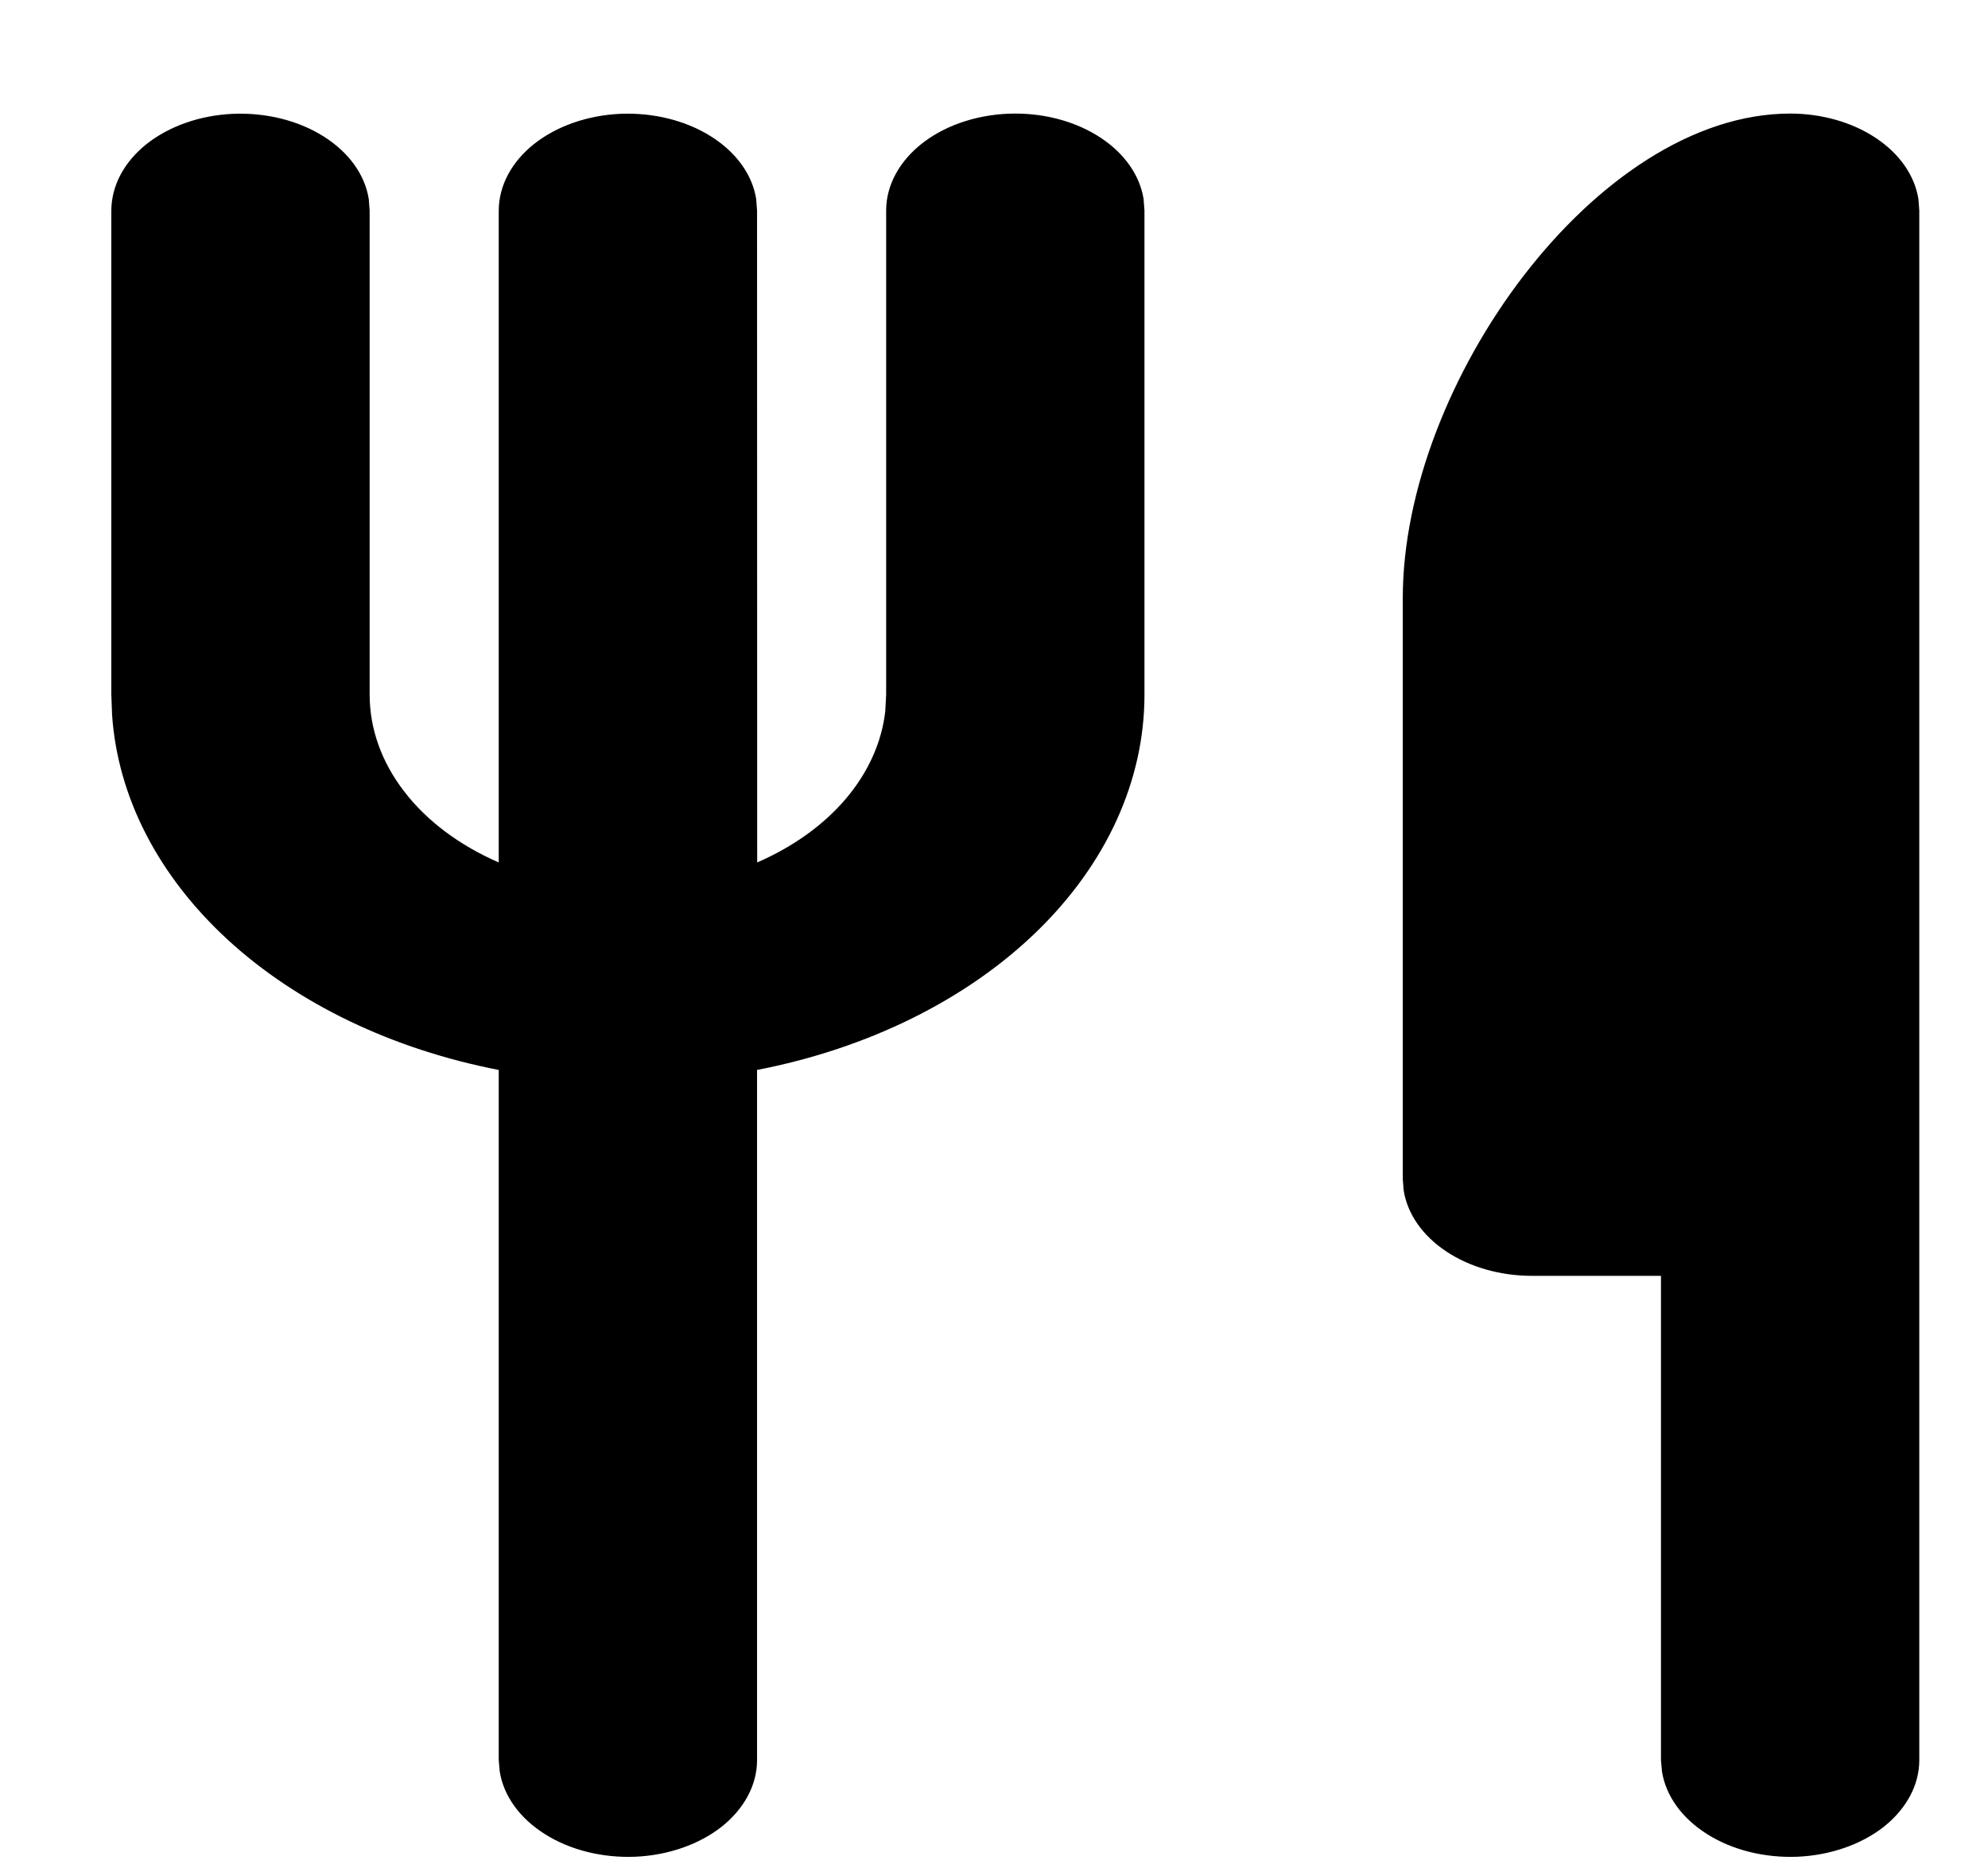
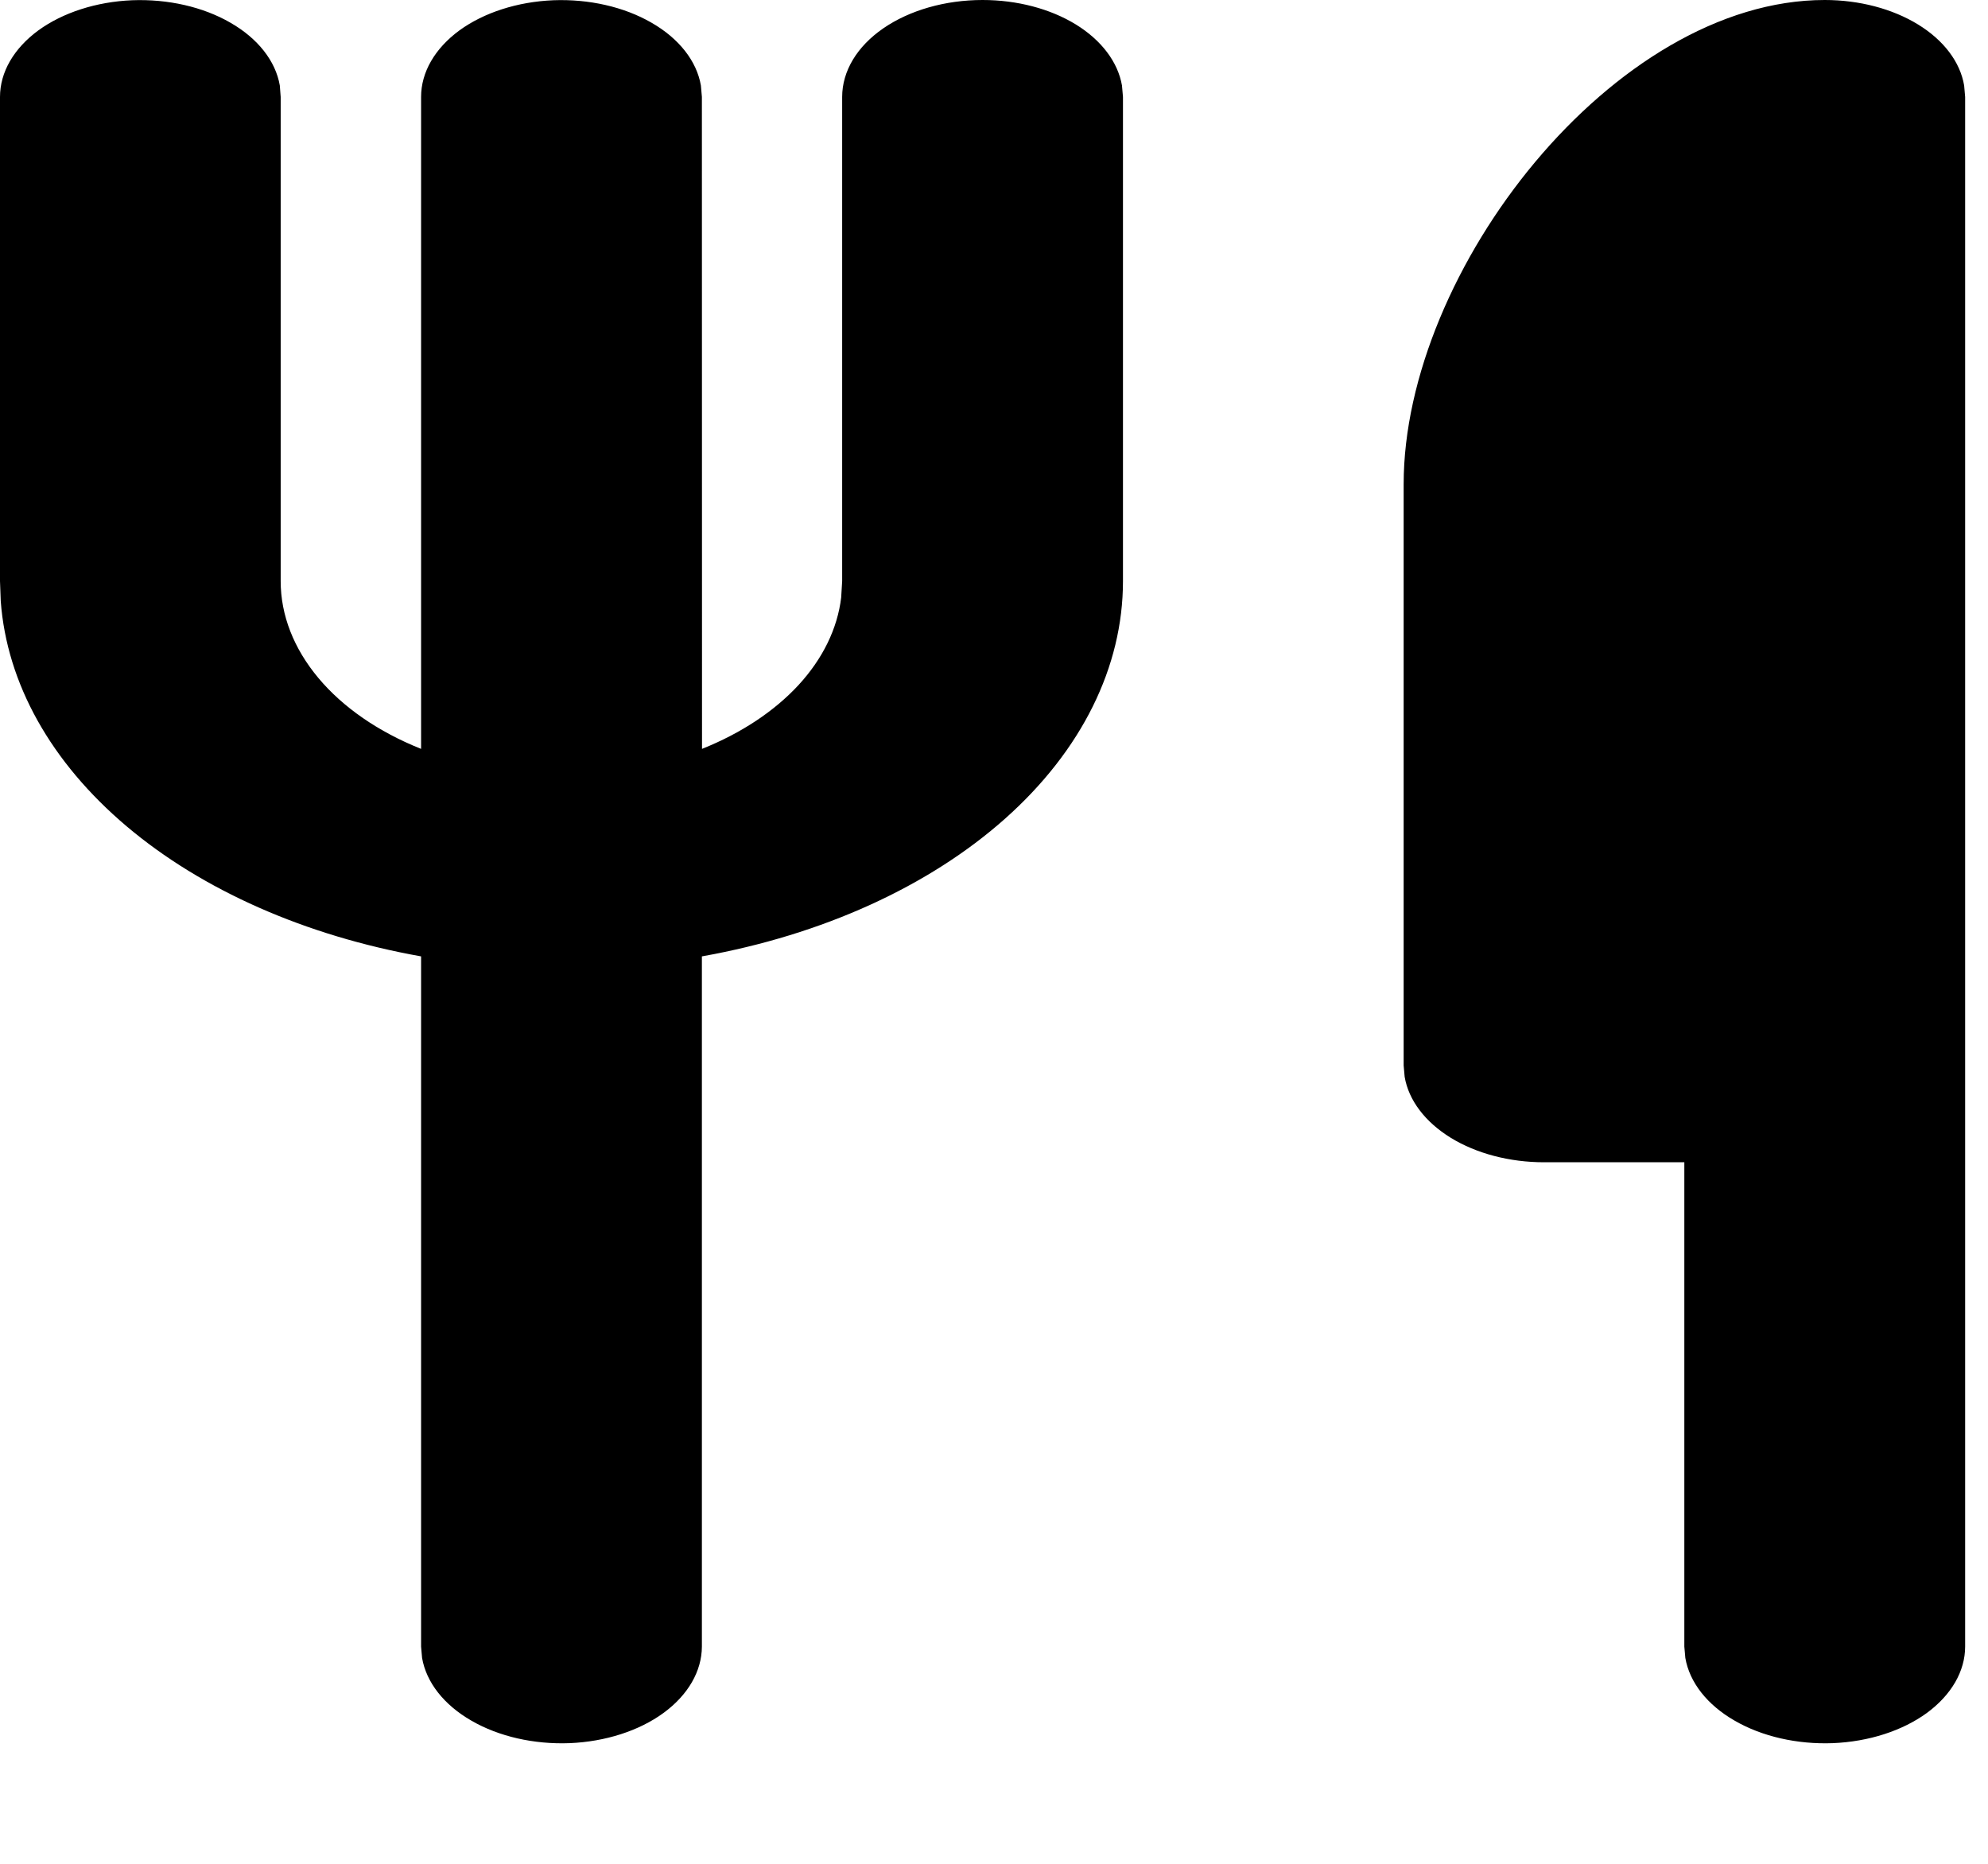
<svg xmlns="http://www.w3.org/2000/svg" width="16" height="15" viewBox="0 0 16 15" fill="none">
-   <path d="M14.408 0.914C14.662 0.914 14.908 0.984 15.098 1.111C15.289 1.238 15.41 1.413 15.44 1.602L15.447 1.694V14.166C15.447 14.364 15.345 14.555 15.164 14.7C14.982 14.844 14.733 14.931 14.469 14.943C14.204 14.954 13.944 14.89 13.741 14.762C13.538 14.635 13.407 14.454 13.376 14.257L13.368 14.166V10.268H12.329C12.075 10.268 11.829 10.198 11.639 10.071C11.448 9.944 11.327 9.769 11.297 9.58L11.29 9.489V4.812C11.29 3.089 12.849 0.914 14.408 0.914ZM8.172 0.914C8.426 0.914 8.672 0.984 8.862 1.111C9.053 1.238 9.174 1.413 9.204 1.602L9.211 1.694V5.591C9.211 6.282 8.905 6.954 8.34 7.501C7.776 8.047 6.986 8.438 6.093 8.611V14.166C6.093 14.364 5.991 14.555 5.81 14.7C5.628 14.844 5.379 14.931 5.115 14.943C4.85 14.954 4.59 14.89 4.387 14.762C4.184 14.635 4.053 14.454 4.022 14.257L4.014 14.166V8.611C3.158 8.445 2.394 8.078 1.834 7.564C1.274 7.049 0.947 6.415 0.902 5.752L0.896 5.591V1.694C0.897 1.495 0.998 1.304 1.18 1.159C1.362 1.015 1.61 0.928 1.875 0.916C2.139 0.905 2.4 0.969 2.603 1.097C2.806 1.224 2.937 1.405 2.968 1.602L2.975 1.694V5.591C2.975 5.865 3.071 6.134 3.254 6.371C3.436 6.608 3.699 6.804 4.014 6.941V1.694C4.015 1.495 4.116 1.304 4.298 1.159C4.48 1.015 4.728 0.928 4.993 0.916C5.257 0.905 5.518 0.969 5.721 1.097C5.924 1.224 6.055 1.405 6.086 1.602L6.093 1.694L6.094 6.941C6.384 6.815 6.629 6.639 6.809 6.427C6.988 6.215 7.097 5.973 7.125 5.723L7.132 5.591V1.694C7.132 1.487 7.242 1.289 7.437 1.142C7.632 0.996 7.896 0.914 8.172 0.914Z" fill="black" />
+   <path d="M14.686 0C14.963 2.51861e-05 15.23 0.07 15.437 0.197C15.644 0.324 15.776 0.499 15.808 0.688L15.816 0.78V13.252C15.816 13.45 15.705 13.641 15.508 13.786C15.31 13.93 15.04 14.017 14.752 14.029C14.465 14.04 14.182 13.976 13.961 13.848C13.74 13.721 13.598 13.54 13.564 13.343L13.556 13.252V9.354H12.427C12.15 9.354 11.883 9.284 11.676 9.157C11.47 9.03 11.337 8.855 11.305 8.666L11.297 8.575V3.897C11.297 2.175 12.992 0 14.686 0ZM7.908 0C8.185 2.51861e-05 8.452 0.07 8.659 0.197C8.865 0.324 8.997 0.499 9.03 0.688L9.038 0.78V4.677C9.038 5.368 8.705 6.04 8.091 6.587C7.478 7.133 6.619 7.524 5.649 7.697V13.252C5.648 13.45 5.538 13.641 5.34 13.786C5.143 13.93 4.872 14.017 4.585 14.029C4.298 14.04 4.015 13.976 3.794 13.848C3.573 13.721 3.431 13.54 3.397 13.343L3.389 13.252V7.697C2.458 7.531 1.627 7.164 1.019 6.65C0.41 6.135 0.055 5.501 0.006 4.838L0 4.677V0.78C0 0.581 0.111 0.39 0.308 0.245C0.506 0.101 0.776 0.014 1.063 0.002C1.351 -0.009 1.634 0.055 1.855 0.183C2.076 0.31 2.218 0.491 2.252 0.688L2.259 0.78V4.677C2.259 4.951 2.364 5.219 2.562 5.456C2.76 5.693 3.046 5.89 3.389 6.027V0.78C3.389 0.581 3.5 0.39 3.697 0.245C3.895 0.101 4.165 0.014 4.453 0.002C4.74 -0.009 5.023 0.055 5.244 0.183C5.465 0.31 5.607 0.491 5.641 0.688L5.649 0.78L5.65 6.027C5.965 5.901 6.231 5.725 6.427 5.513C6.622 5.301 6.74 5.059 6.77 4.809L6.778 4.677V0.78C6.778 0.573 6.897 0.374 7.109 0.228C7.321 0.082 7.608 0 7.908 0Z" fill="black" />
</svg>
